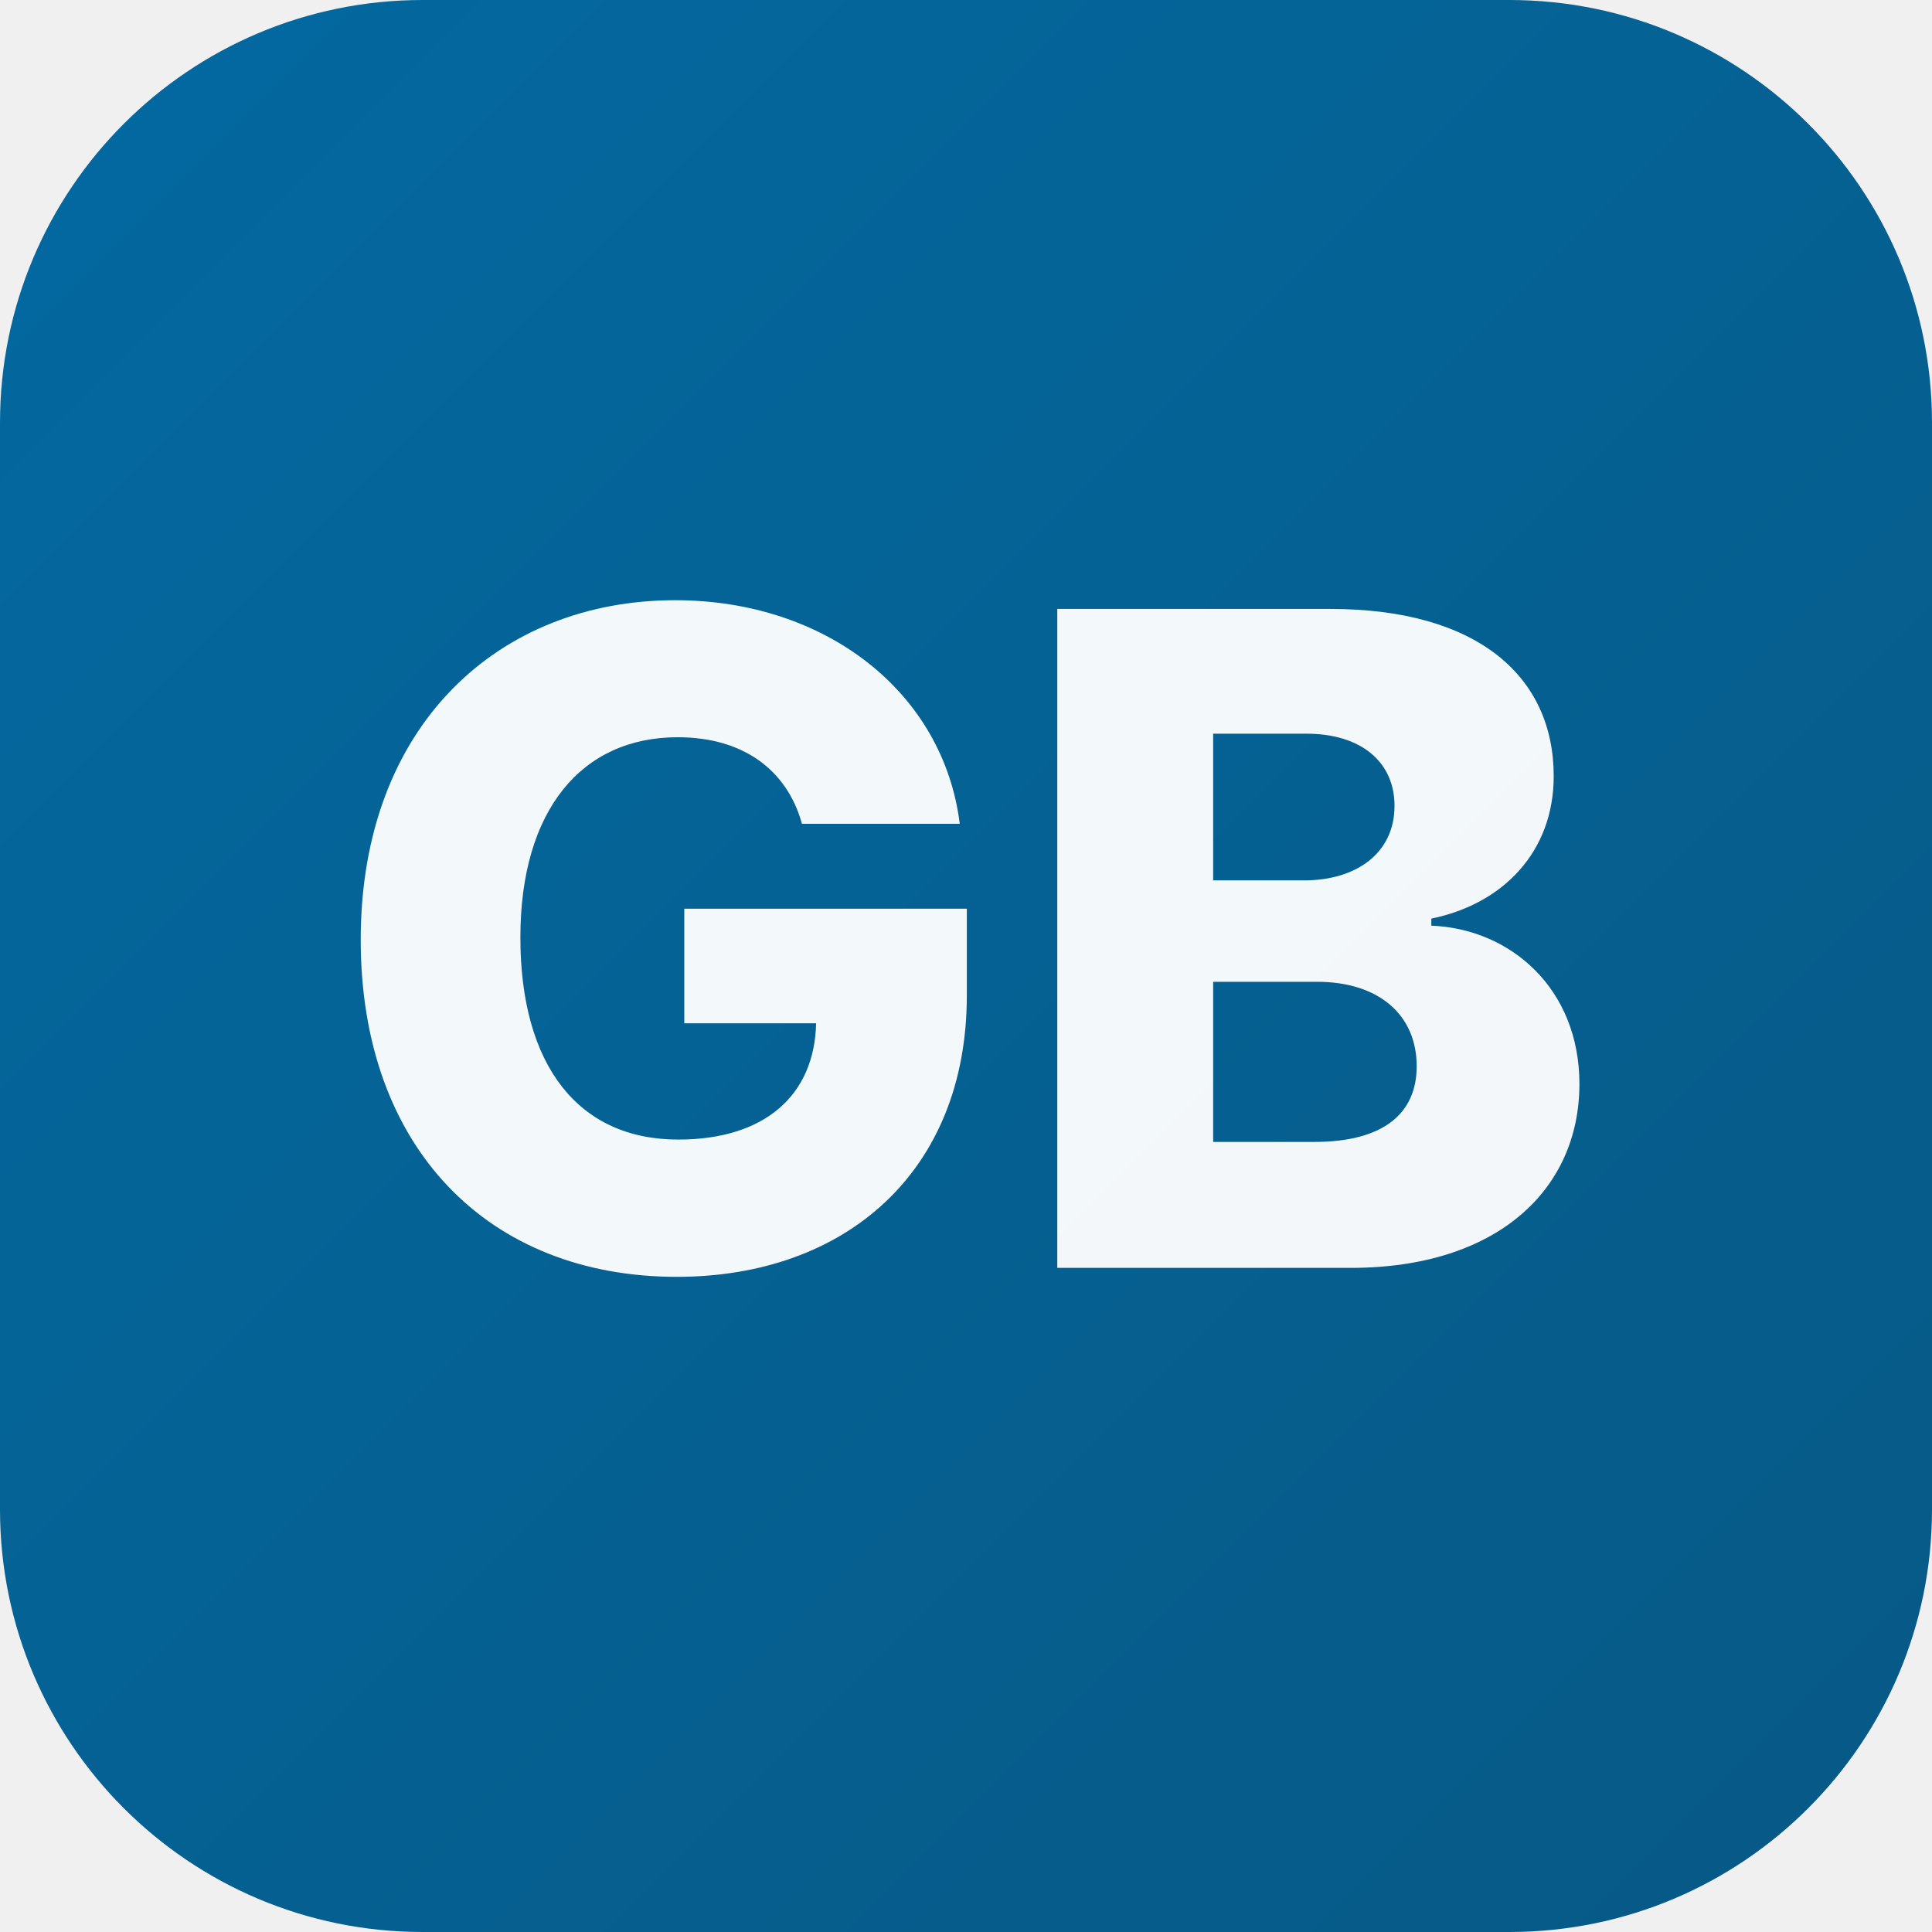
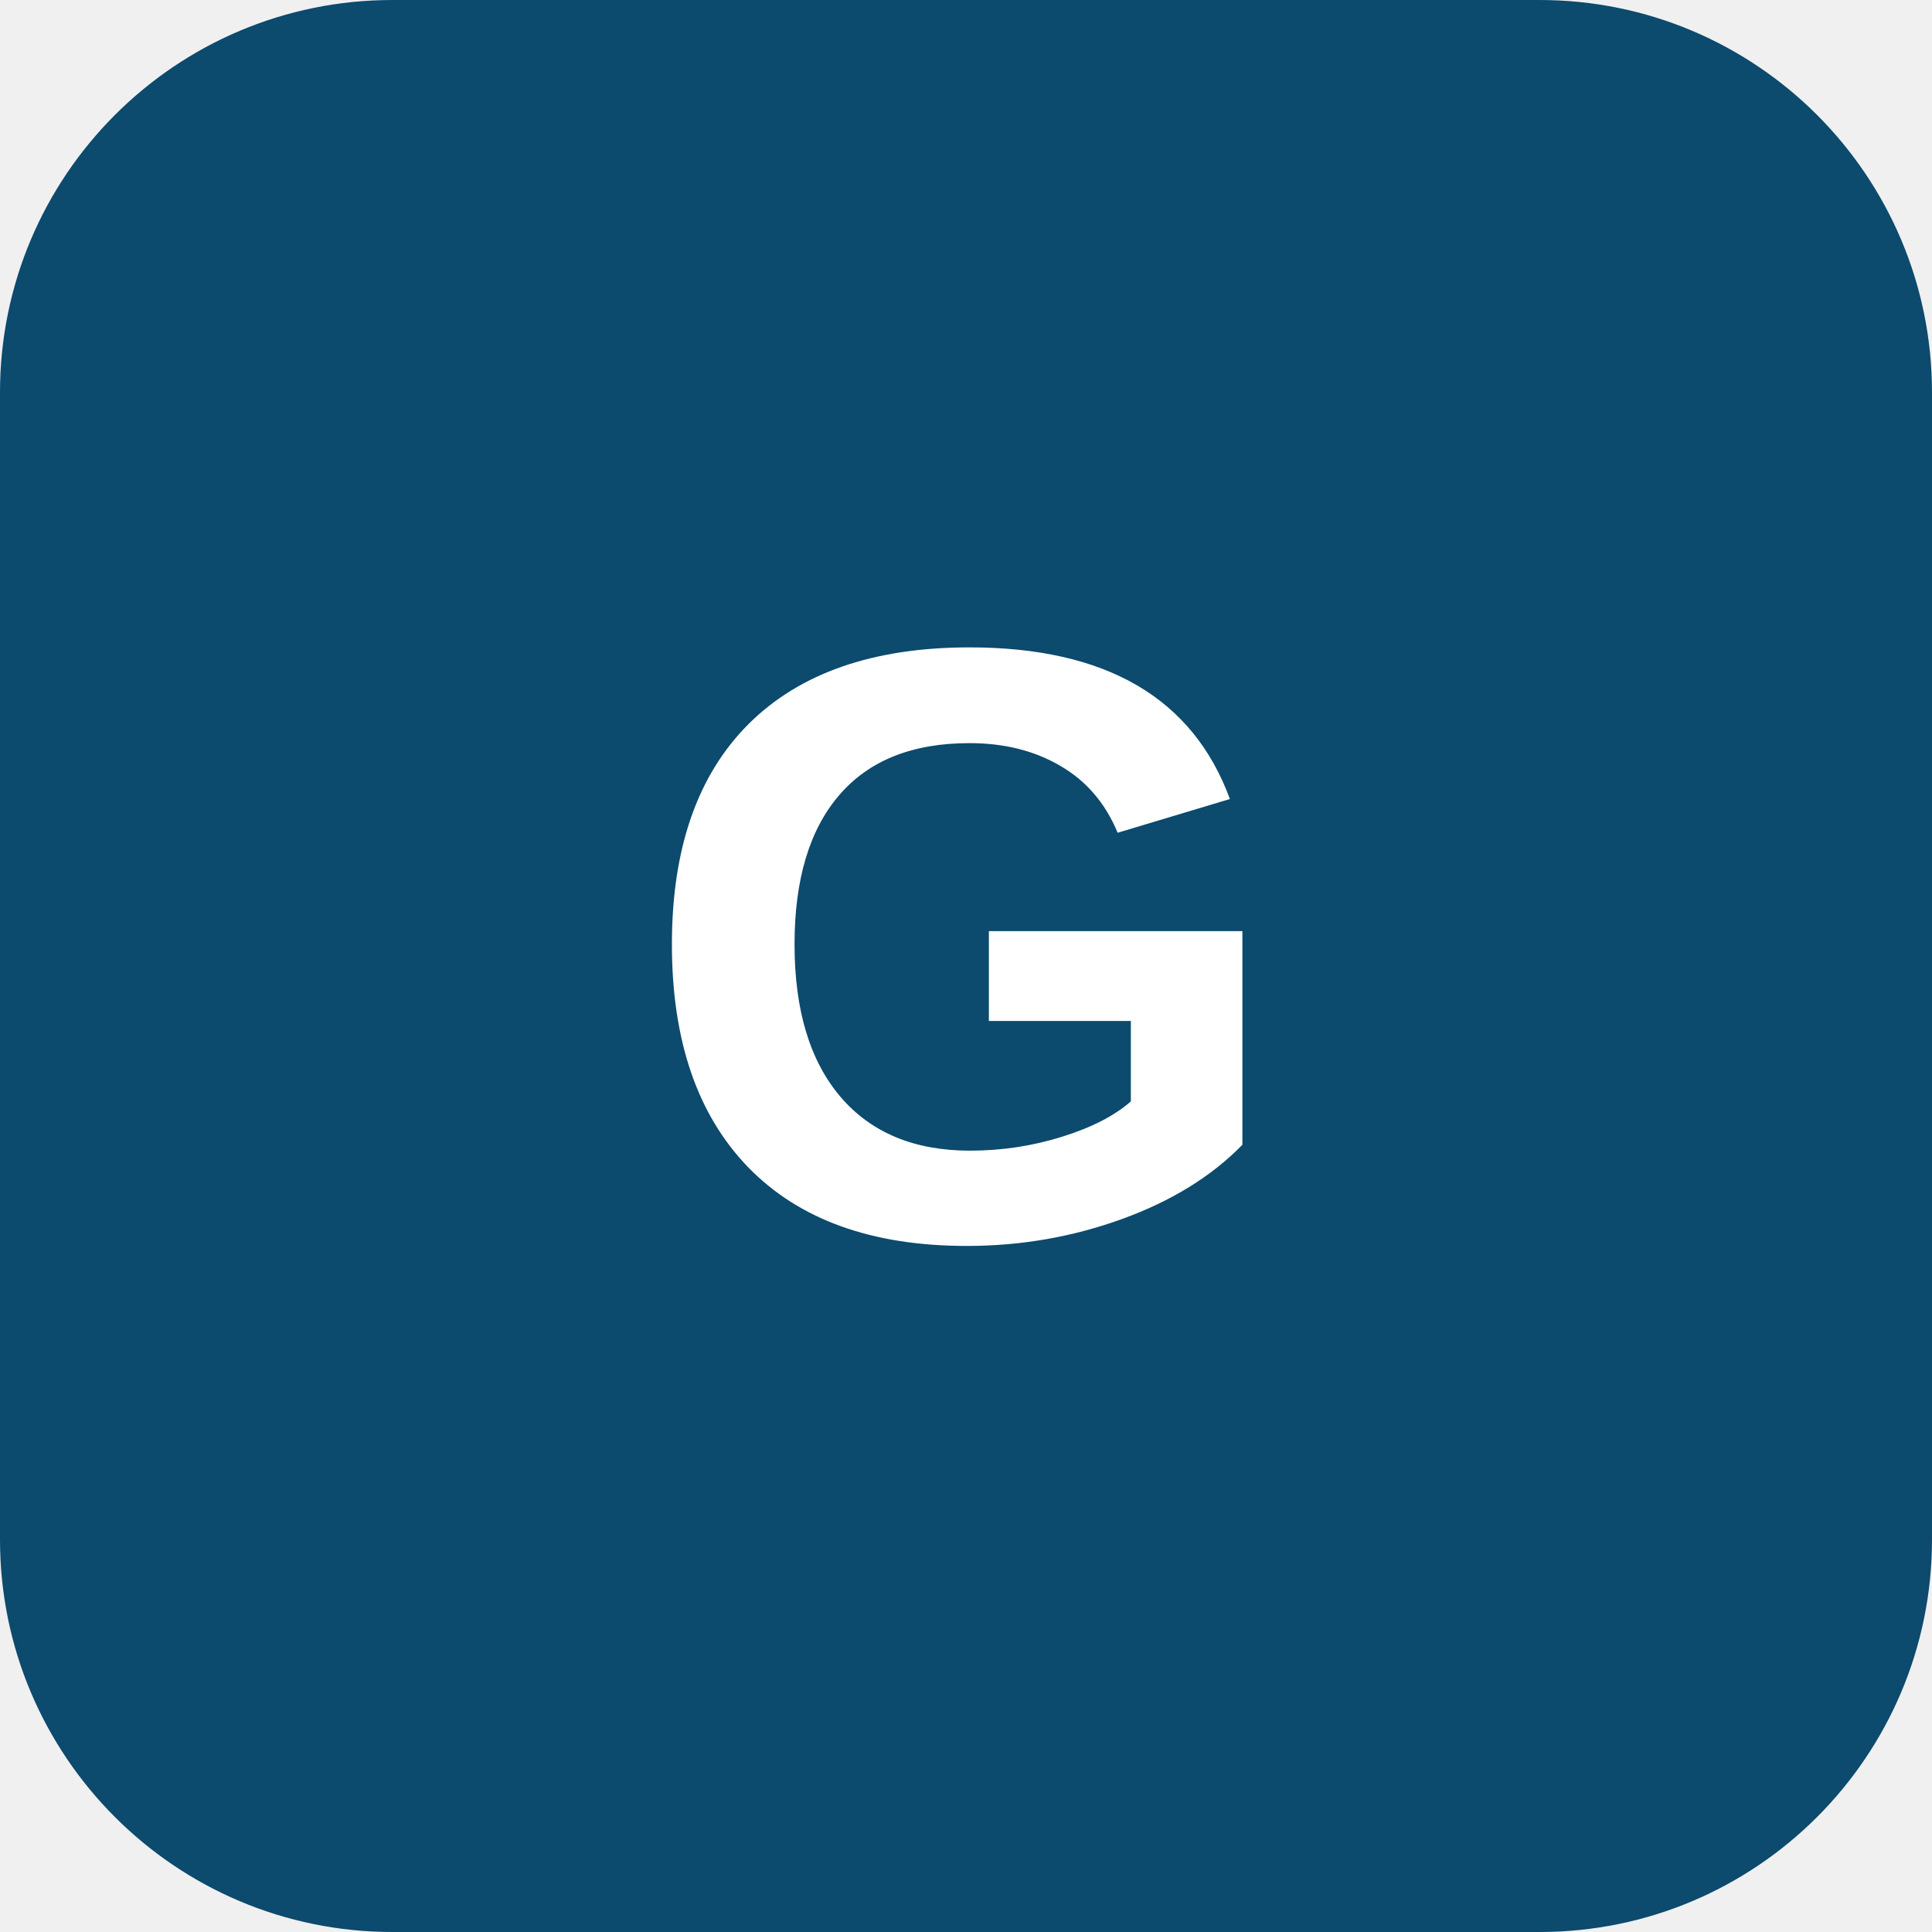
- <svg xmlns="http://www.w3.org/2000/svg" width="128" height="128" viewBox="0 0 128 128" fill="none">
-   <defs>
-     <linearGradient id="g" x1="0" y1="0" x2="128" y2="128" gradientUnits="userSpaceOnUse">
-       <stop stop-color="#0369A1" />
-       <stop offset="1" stop-color="#075985" />
-     </linearGradient>
-   </defs>
-   <rect width="128" height="128" rx="28" fill="url(#g)" />
-   <text x="64" y="84" text-anchor="middle" font-family="system-ui,-apple-system,sans-serif" font-weight="800" font-size="60" fill="white" opacity="0.95">GB</text>
+ <svg xmlns="http://www.w3.org/2000/svg" width="128" height="128" viewBox="0 0 128 128">
+   <rect width="128" height="128" rx="26" fill="#0c4a6e" />
+   <text x="64" y="82" text-anchor="middle" font-family="'SF Pro Display','Helvetica Neue',Arial,sans-serif" font-weight="700" font-size="56" fill="white">G</text>
</svg>
